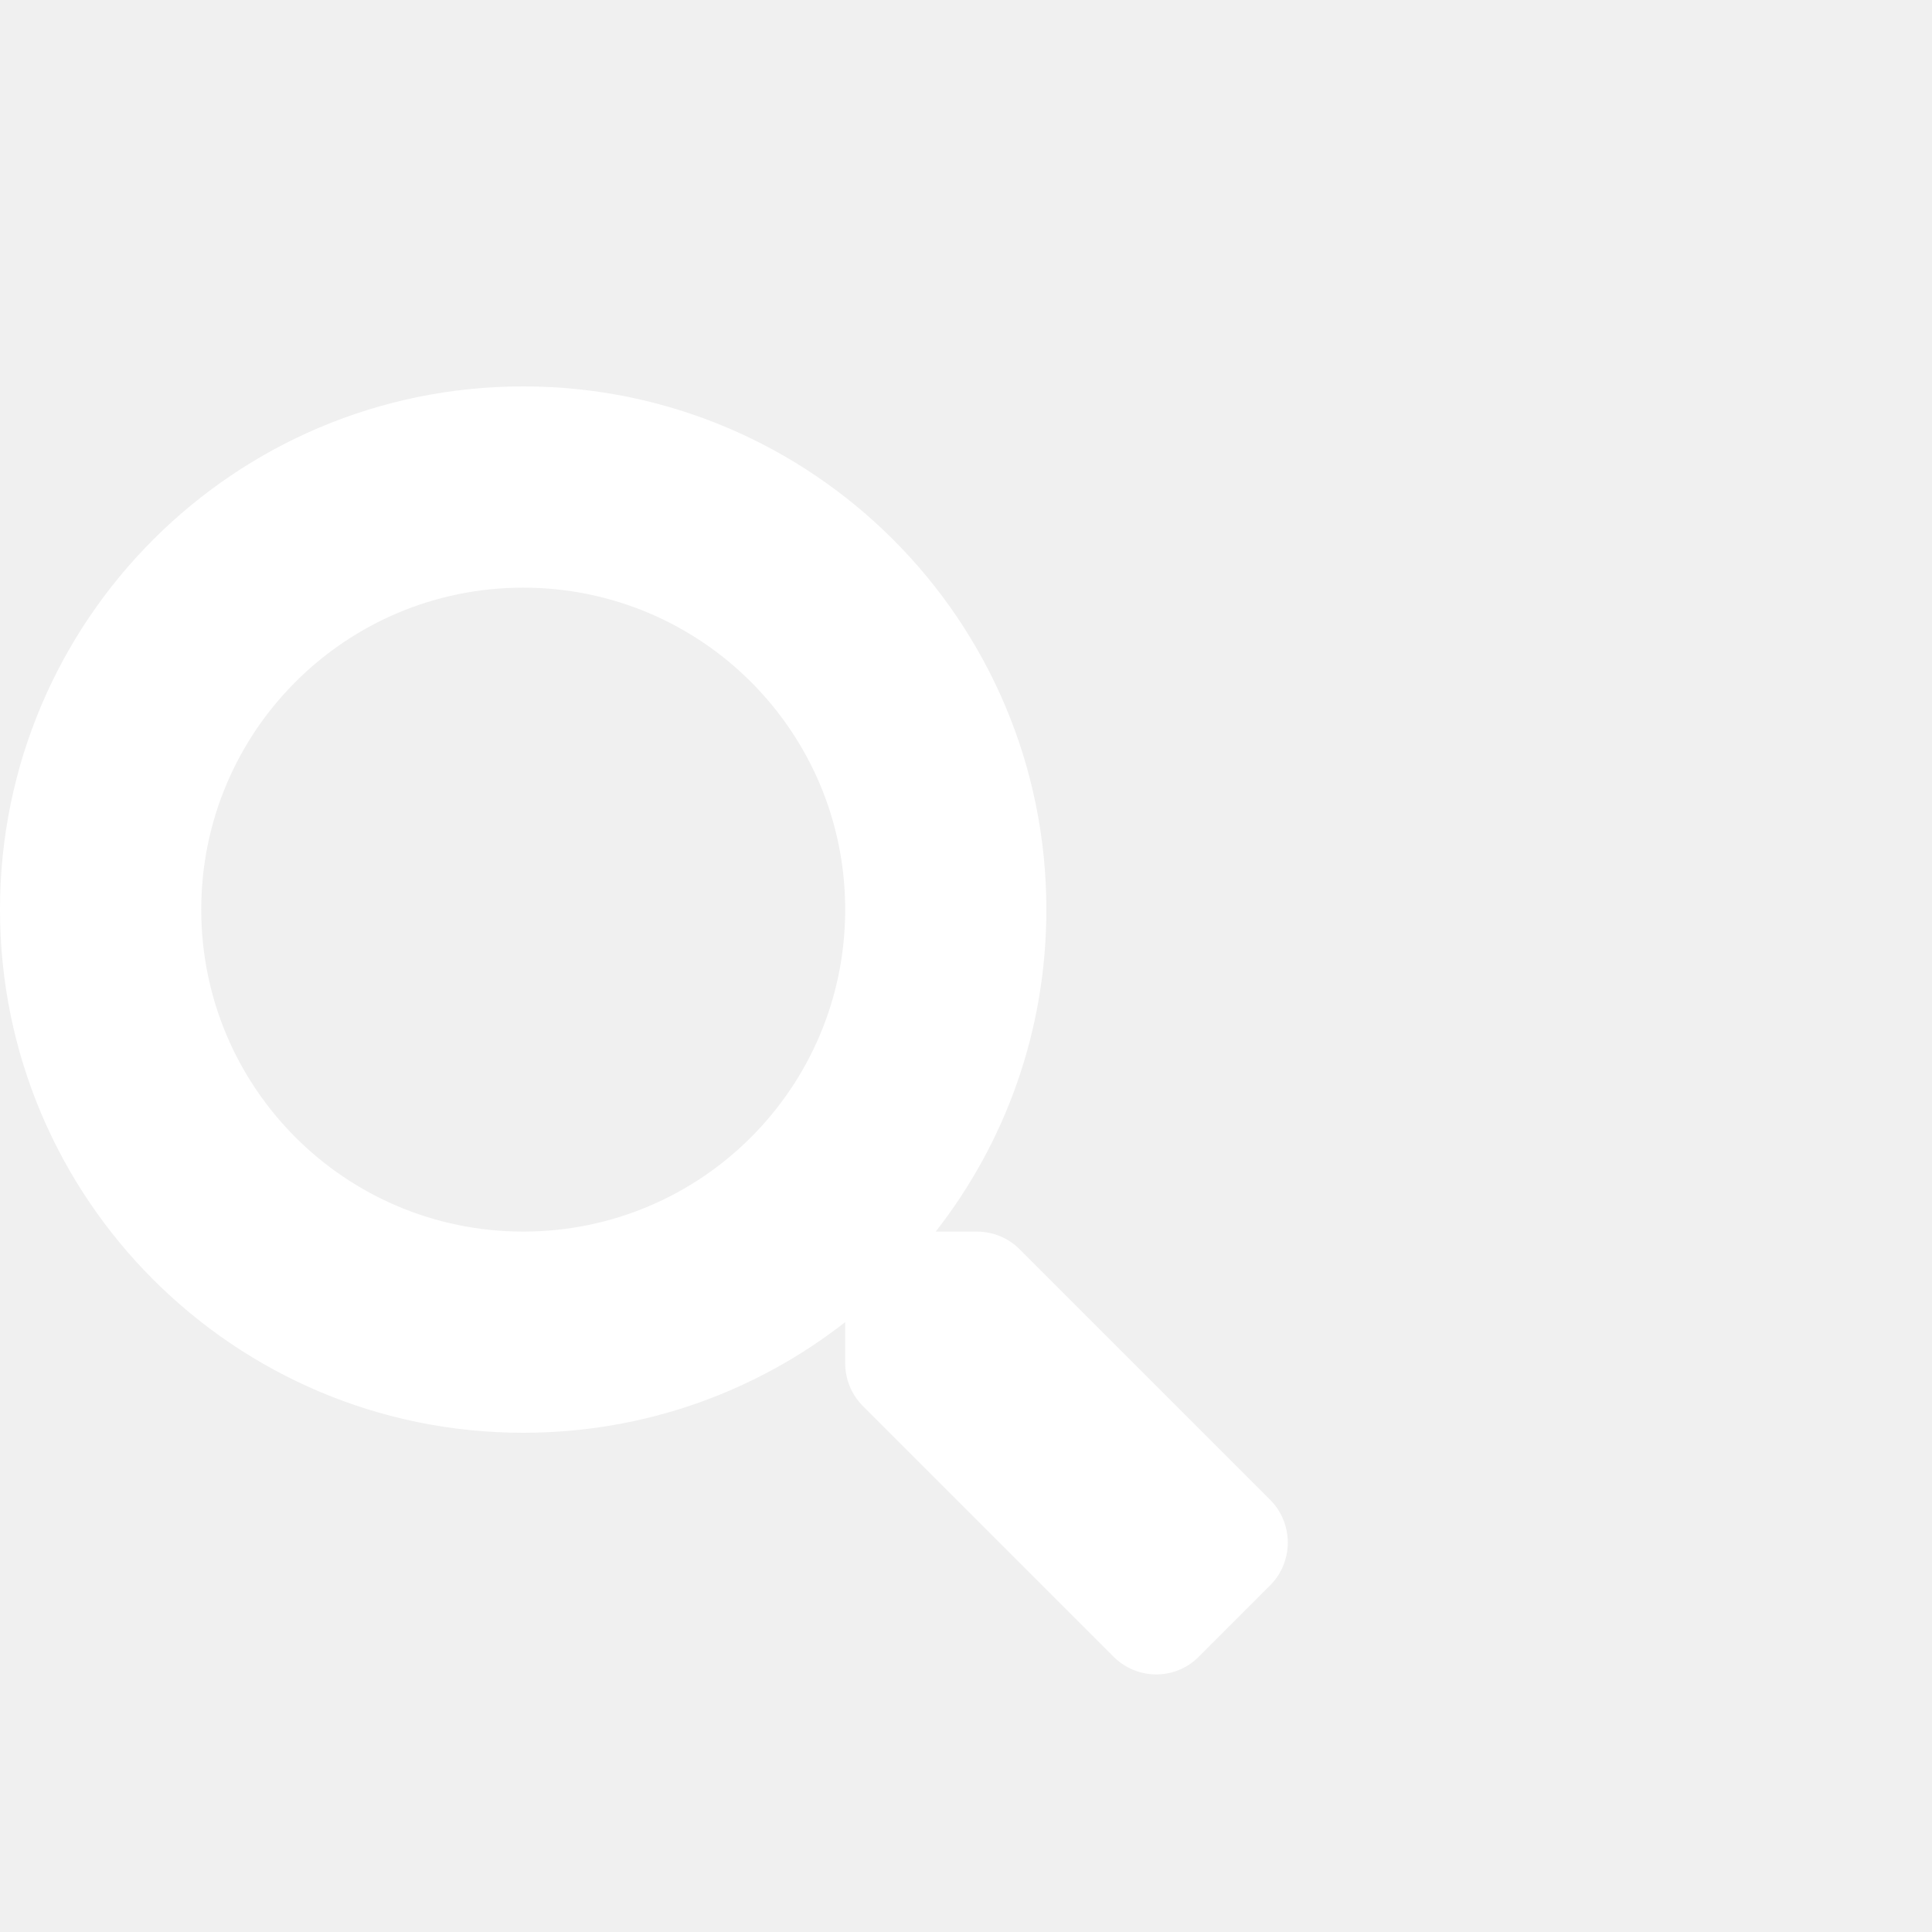
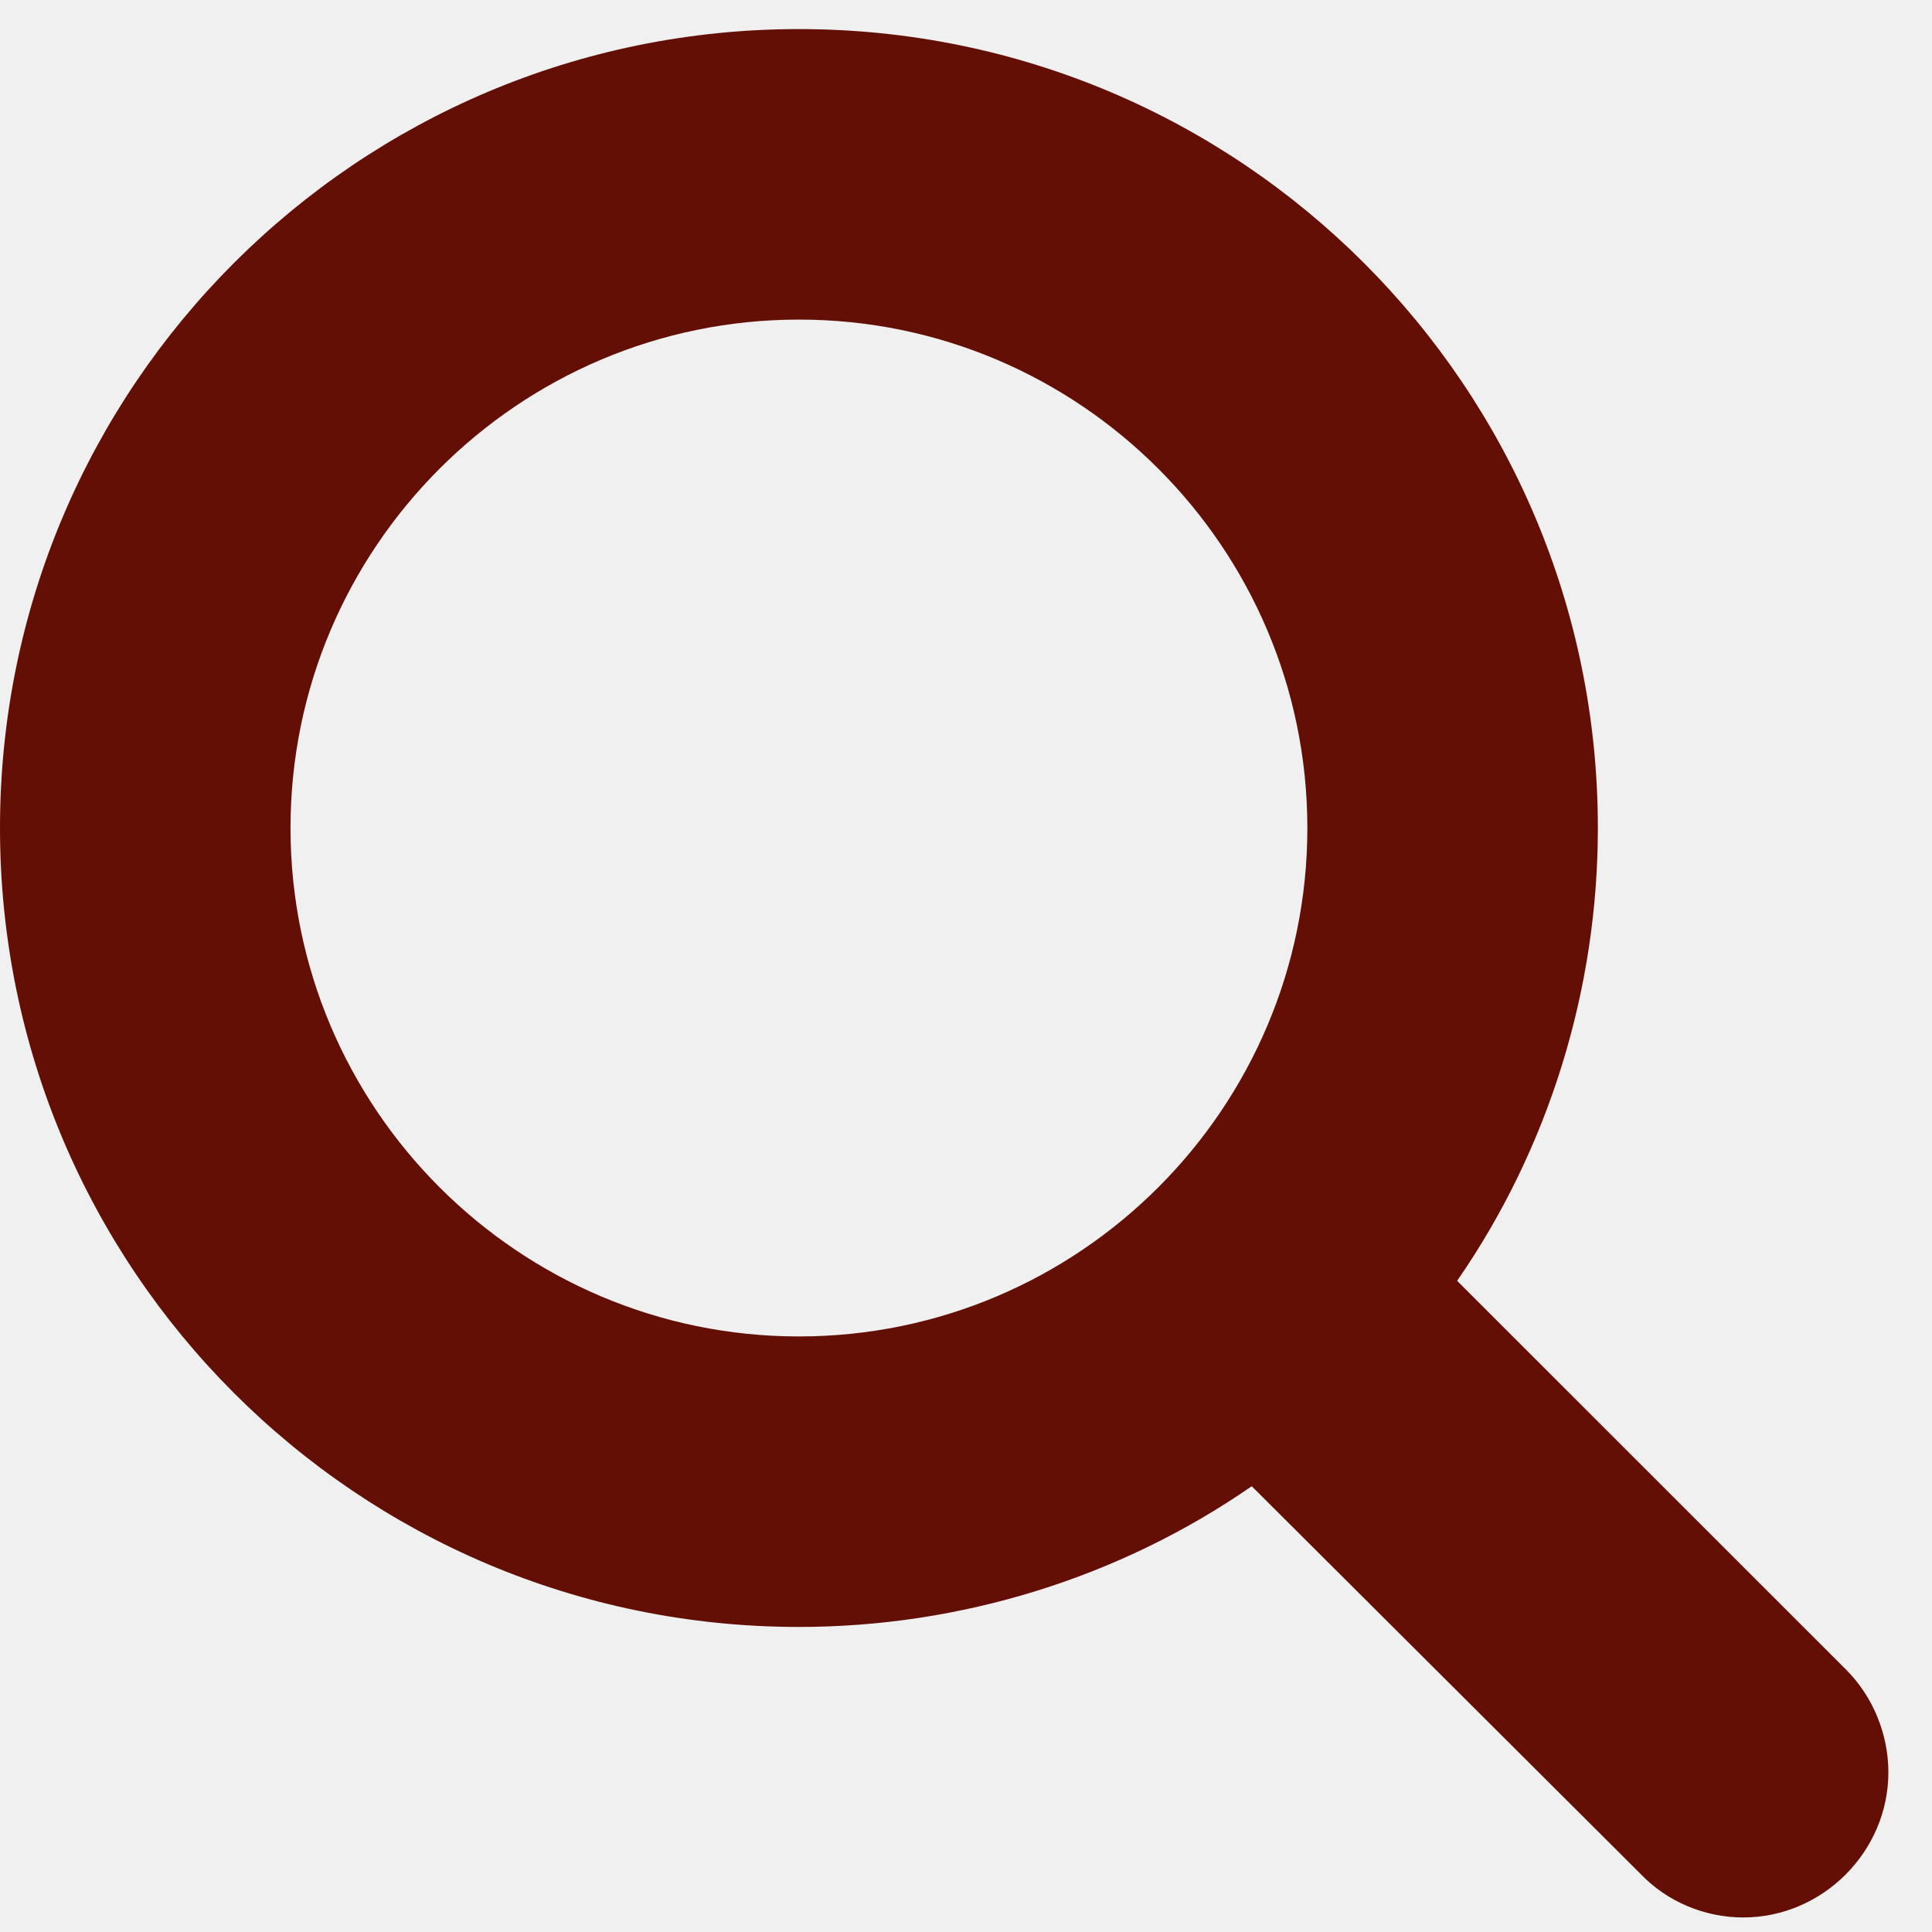
- <svg xmlns="http://www.w3.org/2000/svg" class="search-icon" width="30px" height="30px" viewBox="0 0 30 18" fill="none">
-   <path d="M19.725 17.291L15.831 13.397C15.655 13.221 15.416 13.124 15.166 13.124H14.53C15.608 11.745 16.248 10.011 16.248 8.124C16.248 3.636 12.612 0 8.124 0C3.636 0 0 3.636 0 8.124C0 12.612 3.636 16.248 8.124 16.248C10.011 16.248 11.745 15.608 13.124 14.53V15.166C13.124 15.416 13.221 15.655 13.397 15.831L17.291 19.725C17.658 20.092 18.252 20.092 18.615 19.725L19.721 18.619C20.088 18.252 20.088 17.658 19.725 17.291ZM8.124 13.124C5.363 13.124 3.125 10.89 3.125 8.124C3.125 5.363 5.359 3.125 8.124 3.125C10.886 3.125 13.124 5.359 13.124 8.124C13.124 10.886 10.89 13.124 8.124 13.124Z" fill="#FFFFFF" />
+ <svg xmlns="http://www.w3.org/2000/svg" width="19" height="19" viewBox="0 0 19 19" fill="none">
+   <path d="M12.857 8.143C12.857 10.9 10.614 13.143 7.857 13.143C5.1 13.143 2.857 10.9 2.857 8.143C2.857 5.386 5.1 3.143 7.857 3.143C10.614 3.143 12.857 5.386 12.857 8.143ZM18.571 17.429C18.571 17.049 18.415 16.681 18.159 16.424L14.33 12.596C15.234 11.29 15.714 9.728 15.714 8.143C15.714 3.801 12.199 0.286 7.857 0.286C3.516 0.286 0 3.801 0 8.143C0 12.484 3.516 16 7.857 16C9.442 16 11.005 15.52 12.31 14.616L16.138 18.433C16.395 18.701 16.763 18.857 17.143 18.857C17.924 18.857 18.571 18.21 18.571 17.429Z" fill="#630F05" />
</svg>
